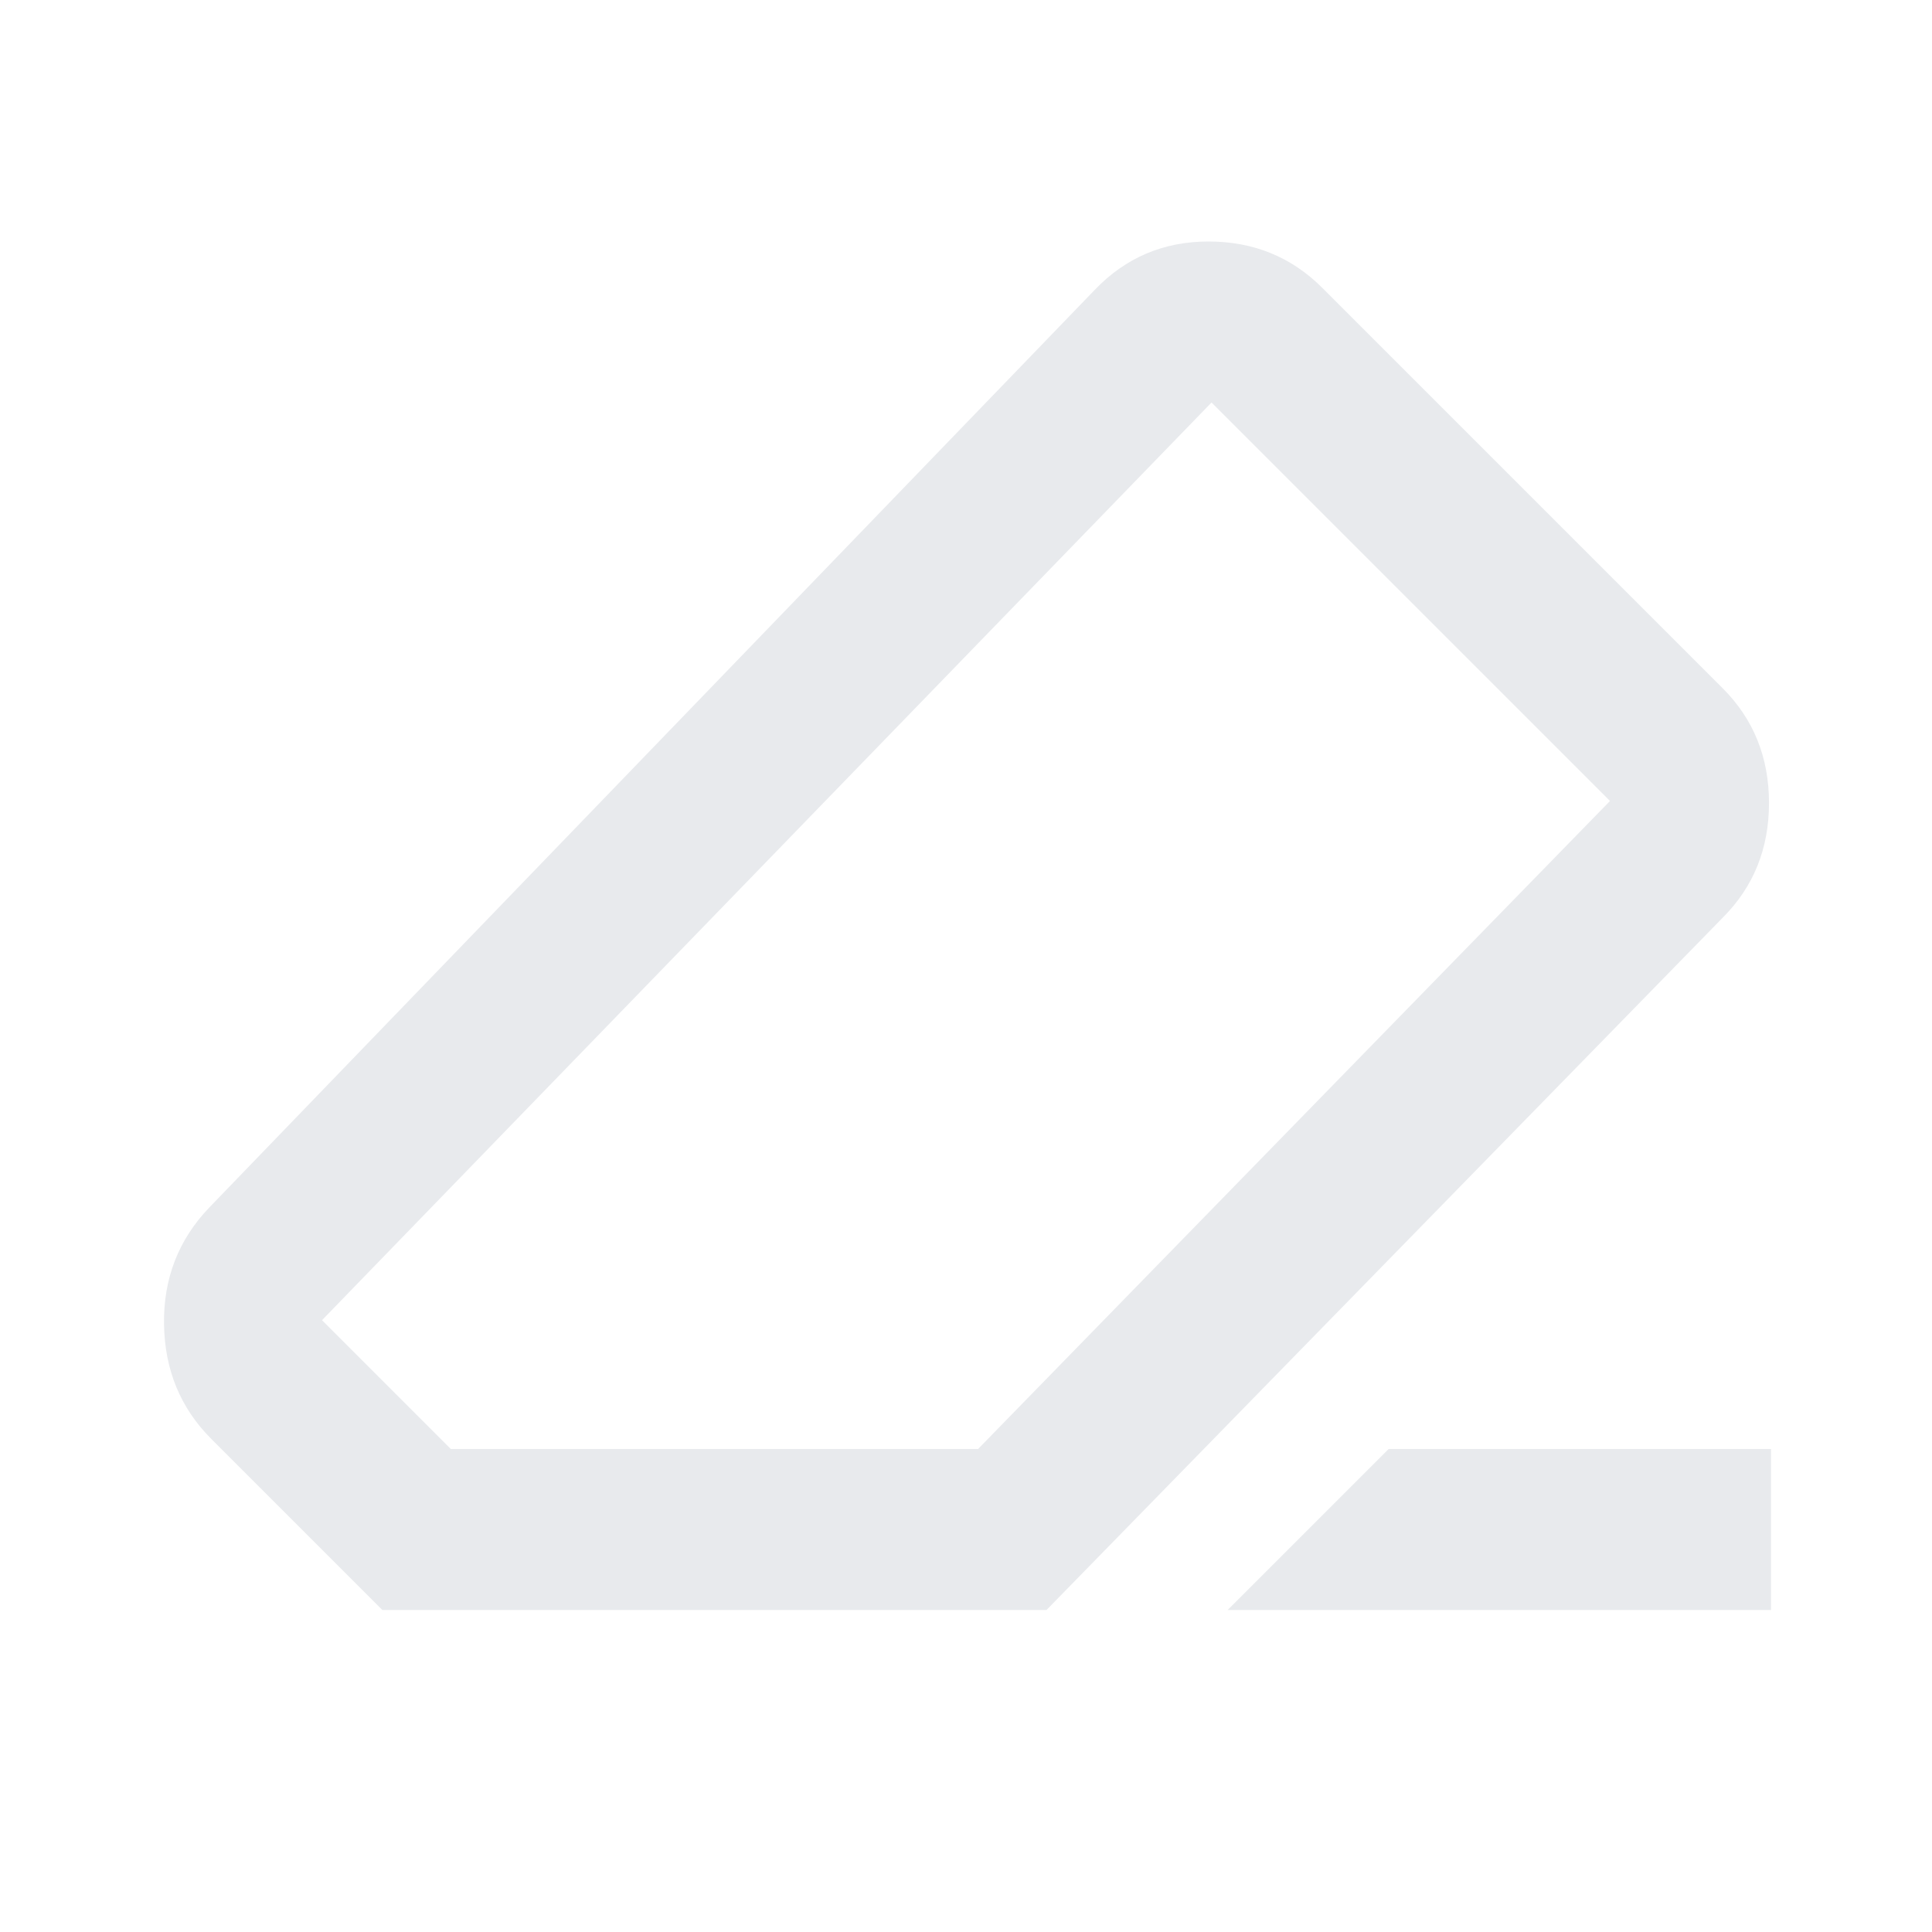
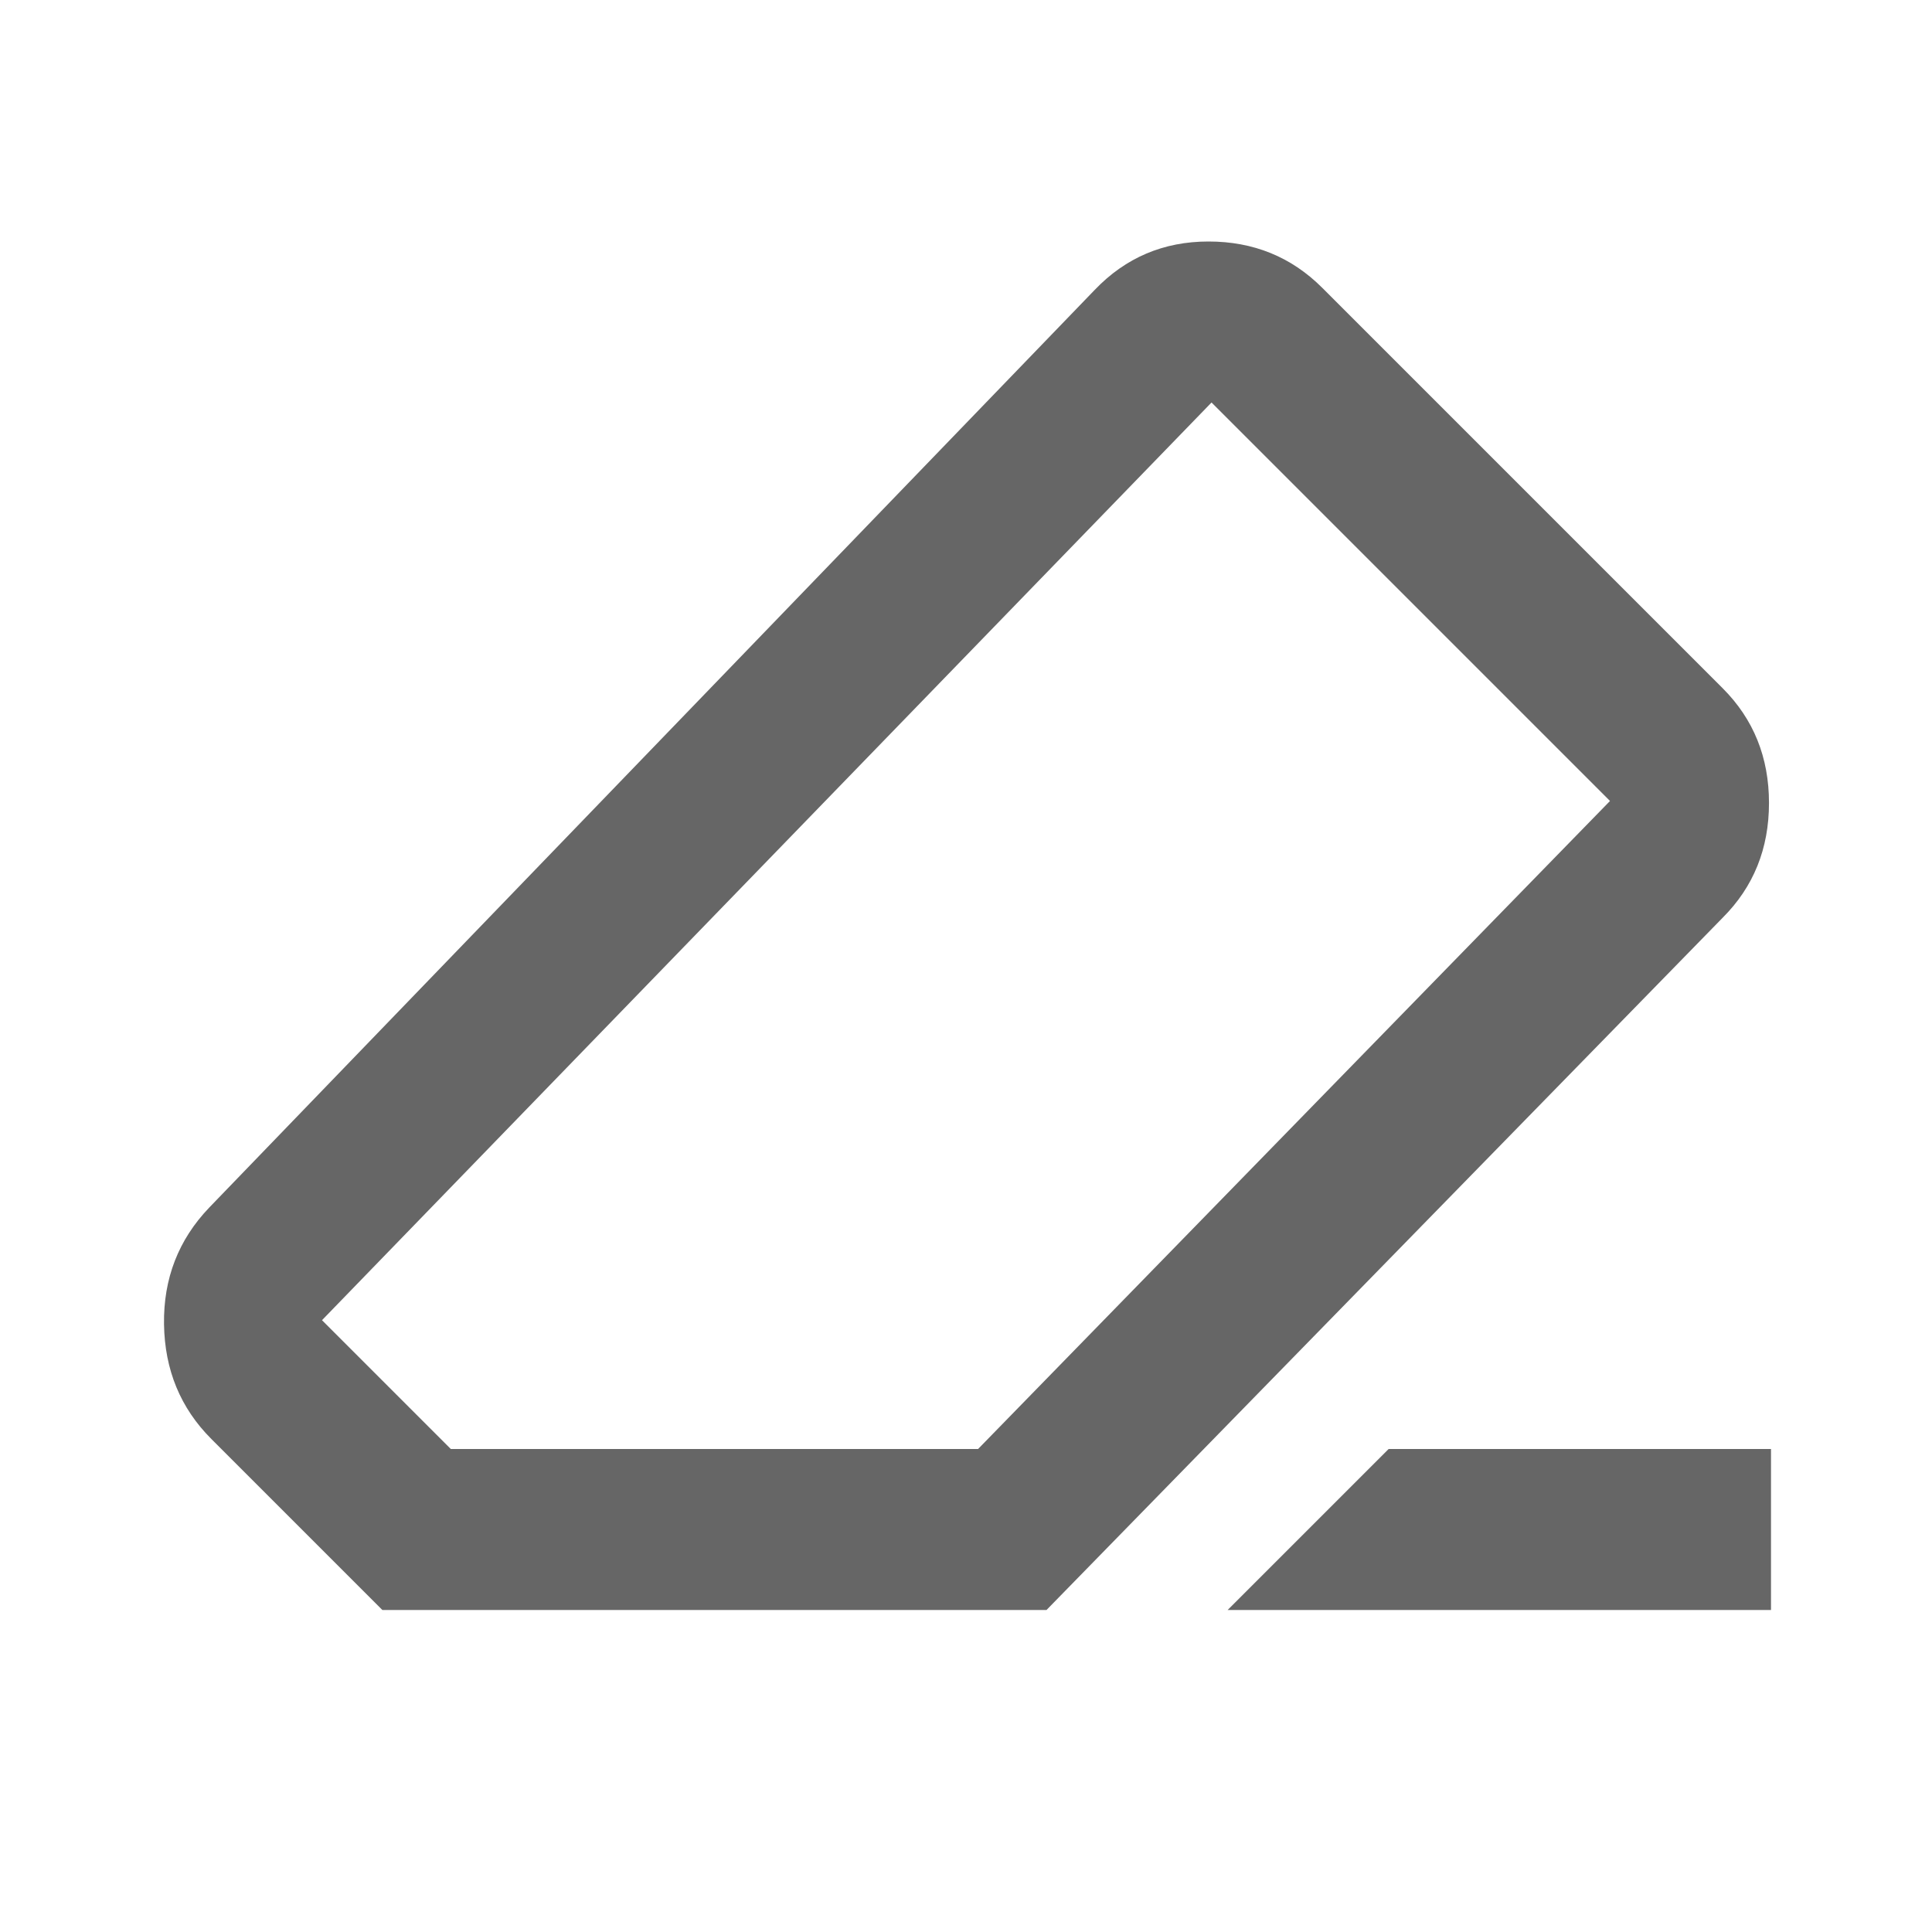
- <svg xmlns="http://www.w3.org/2000/svg" height="24px" viewBox="0 -960 960 960" width="24px" fill="#e8eaed">
+ <svg xmlns="http://www.w3.org/2000/svg" height="24px" viewBox="0 -960 960 960" width="24px" fill="#666">
  <path d="M690-240h190v80H610l80-80Zm-500 80-85-85q-23-23-23.5-57t22.5-58l440-456q23-24 56.5-24t56.5 23l199 199q23 23 23 57t-23 57L520-160H190Zm296-80 314-322-198-198-442 456 64 64h262Zm-6-240Z" />
</svg>
